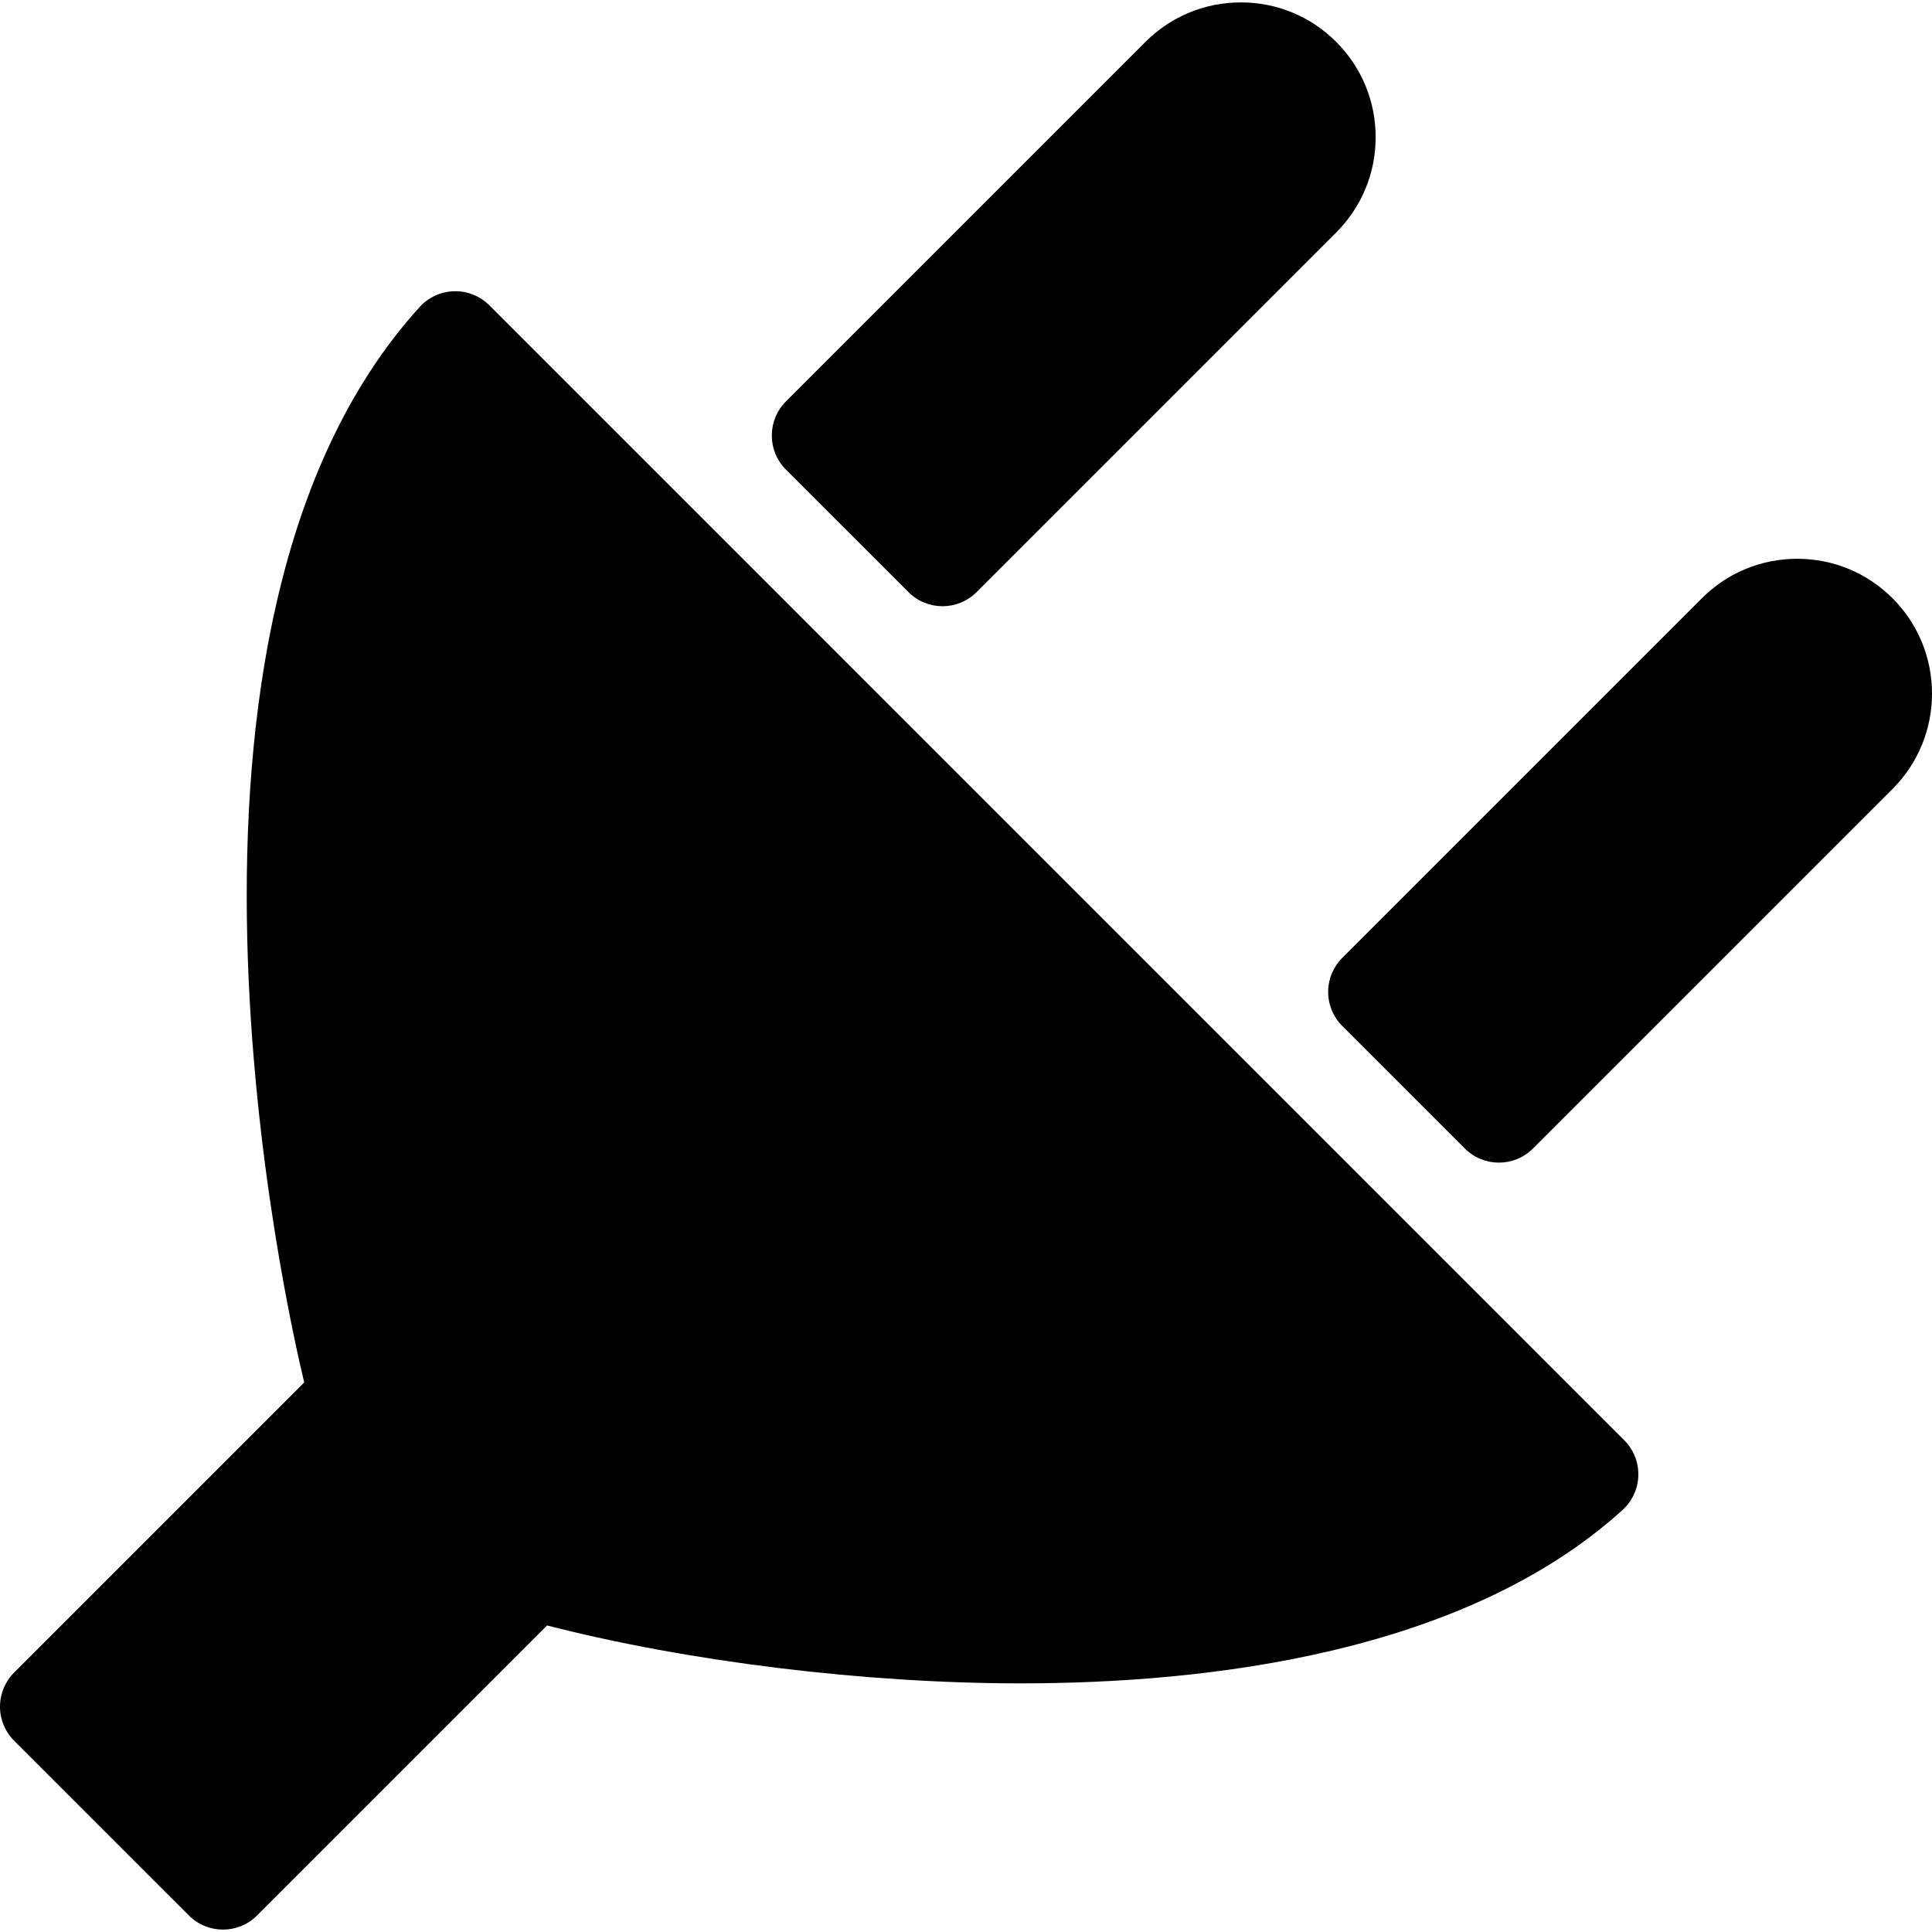
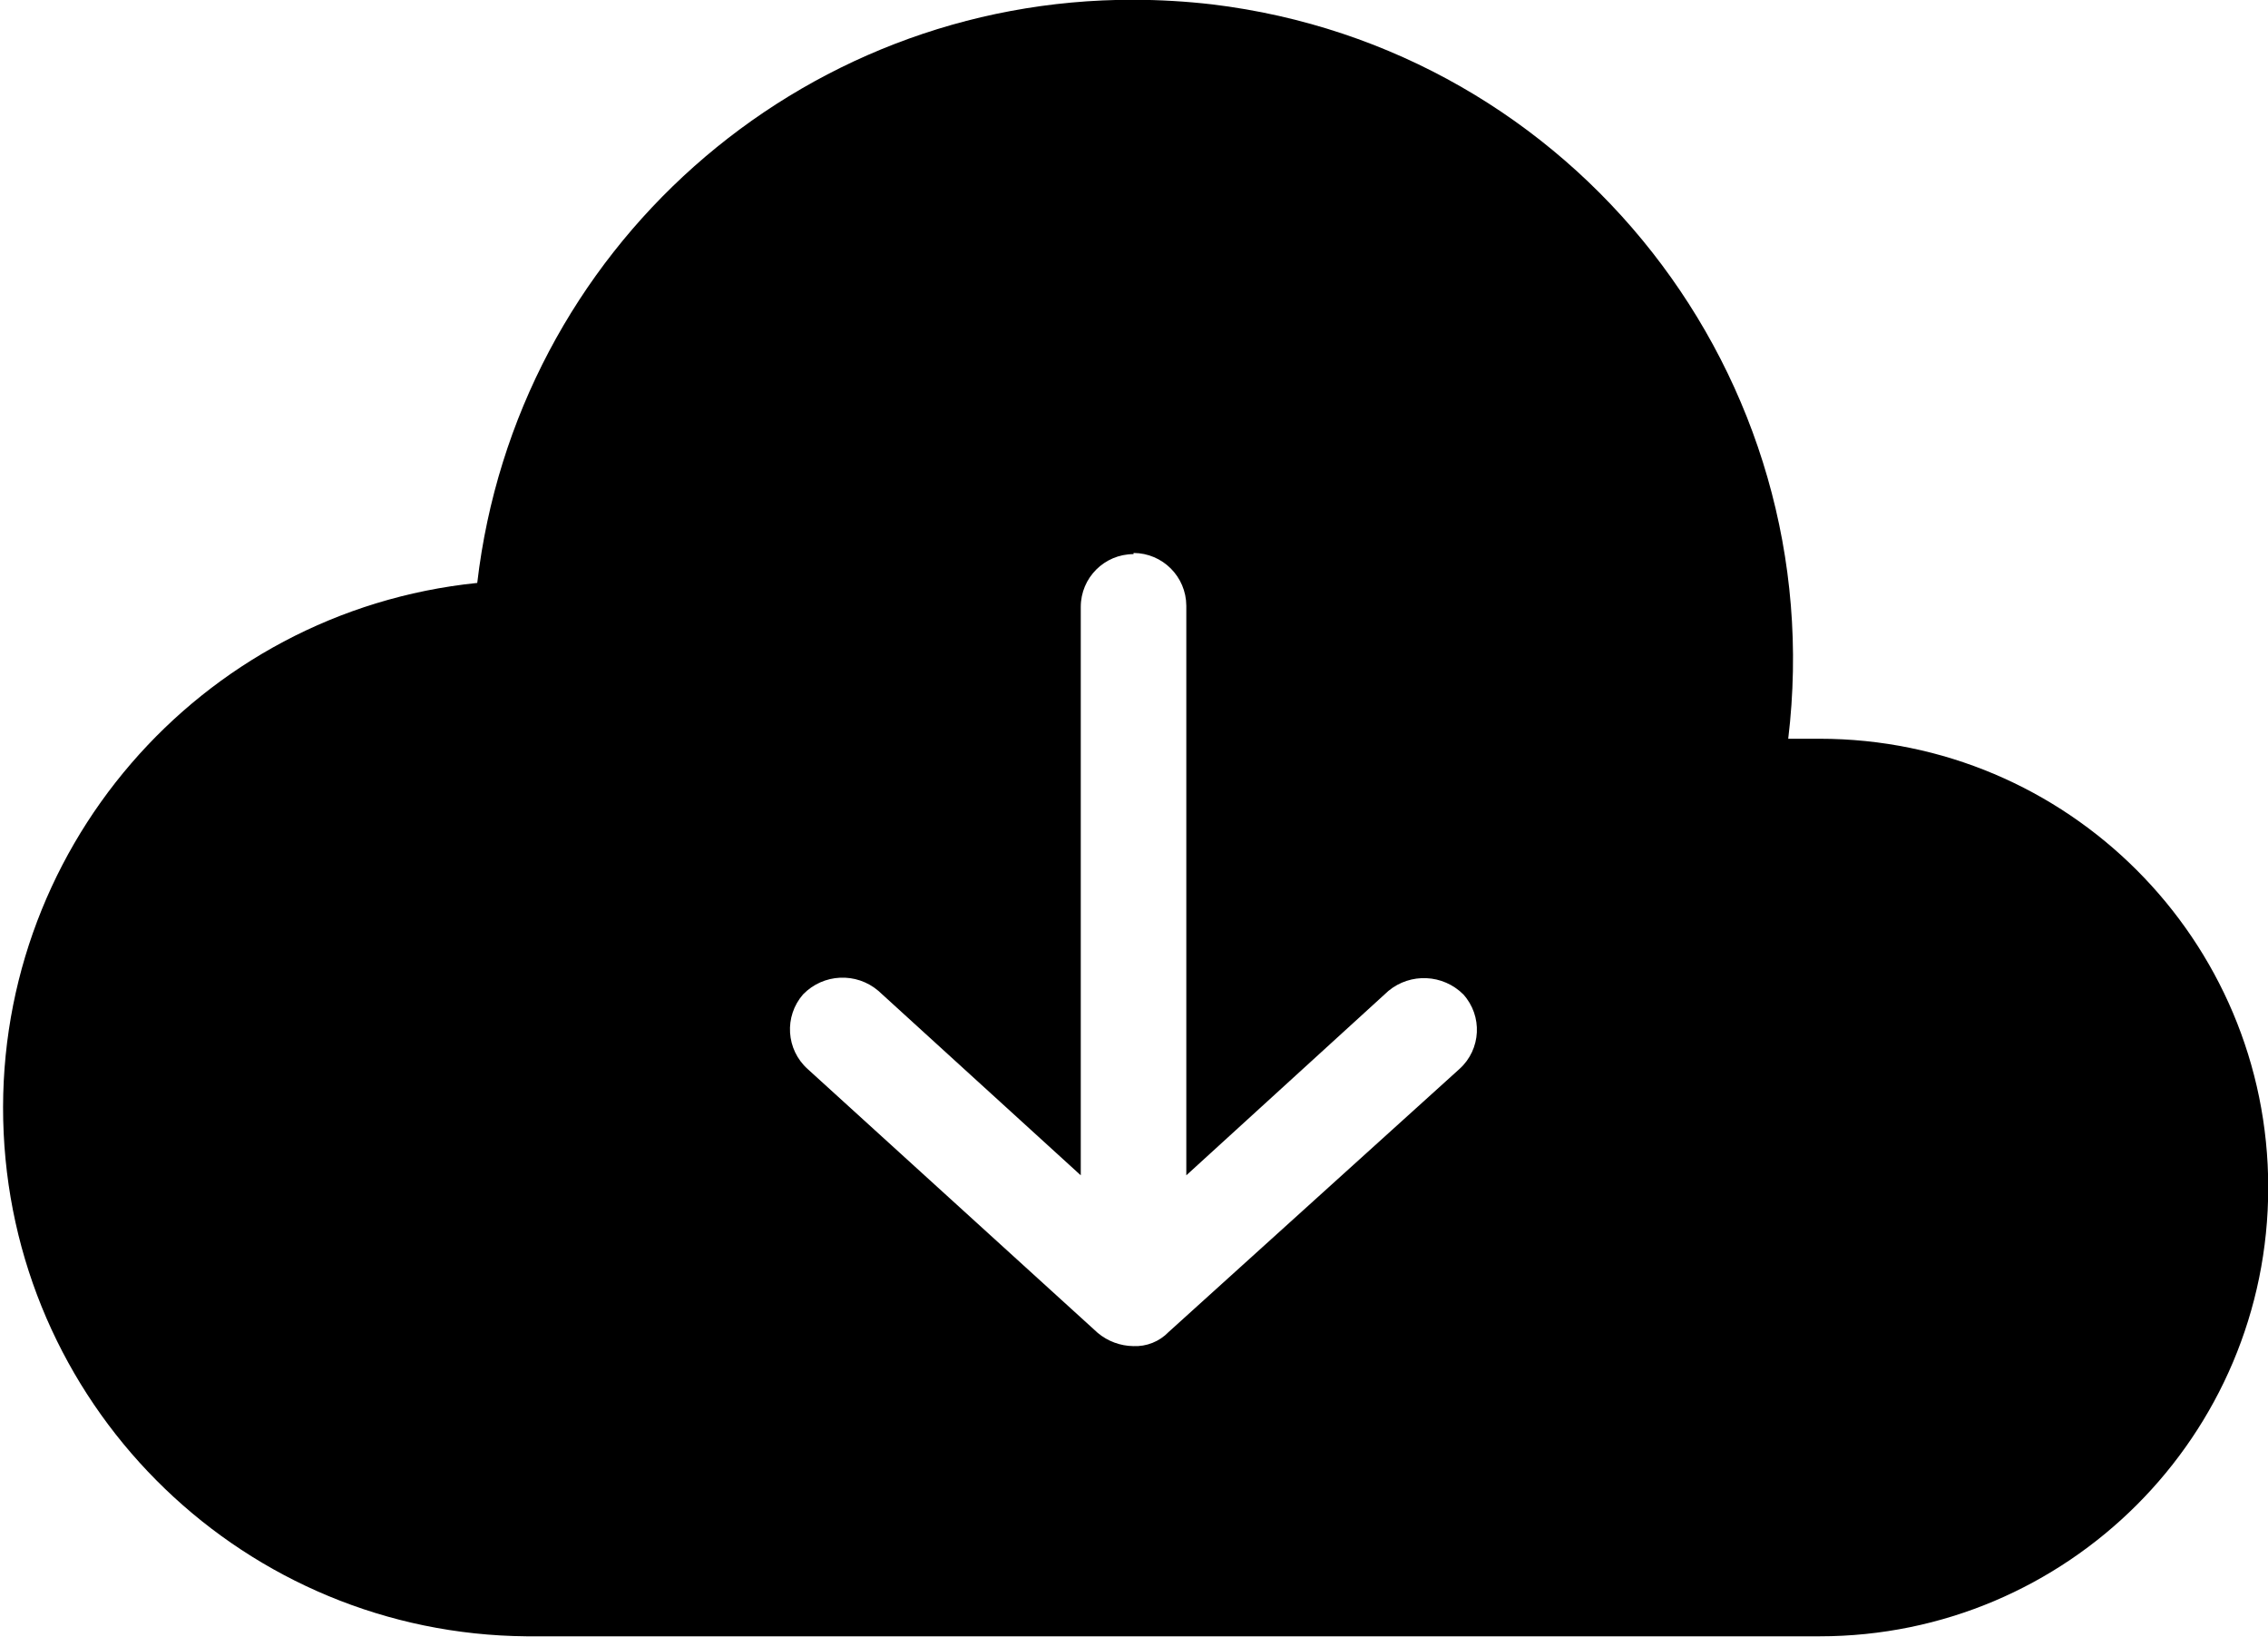
- <svg xmlns="http://www.w3.org/2000/svg" version="1.1" id="Capa_1" x="0px" y="0px" width="99.012px" height="99.012px" viewBox="0 0 99.012 99.012" style="enable-background:new 0 0 99.012 99.012;" xml:space="preserve">
-   <g>
-     <g>
-       <path d="M25.08,15.648c-0.478-0.478-1.135-0.742-1.805-0.723c-0.675,0.017-1.314,0.309-1.768,0.808    c-14.829,16.325-6.762,51.623-5.916,55.115L0.723,85.717C0.26,86.18,0,86.808,0,87.463c0,0.654,0.26,1.283,0.723,1.746    l8.958,8.957c0.482,0.48,1.114,0.723,1.746,0.723c0.631,0,1.264-0.24,1.745-0.723l14.865-14.864    c7.237,1.859,16.289,2.968,24.28,2.968c9.599,0,22.739-1.543,30.836-8.886c0.5-0.454,0.793-1.093,0.809-1.769    c0.018-0.676-0.245-1.328-0.723-1.805L25.08,15.648z" />
-       <path d="M46.557,30.345c0.482,0.482,1.114,0.723,1.746,0.723c0.632,0,1.264-0.241,1.746-0.724l18.428-18.428    c1.305-1.305,2.023-3.04,2.023-4.885c0-1.846-0.719-3.582-2.023-4.886c-1.305-1.305-3.039-2.022-4.885-2.022    c-1.845,0-3.581,0.718-4.887,2.022L40.277,20.574c-0.964,0.964-0.964,2.527,0,3.492L46.557,30.345z" />
-       <path d="M96.99,30.661c-1.305-1.305-3.039-2.024-4.885-2.024c-1.847,0-3.582,0.718-4.886,2.023L68.79,49.089    c-0.464,0.463-0.724,1.091-0.724,1.746s0.26,1.282,0.724,1.746l6.28,6.278c0.481,0.482,1.113,0.724,1.746,0.724    c0.631,0,1.264-0.241,1.746-0.724l18.43-18.429C99.686,37.735,99.686,33.353,96.99,30.661z" />
-     </g>
-   </g>
-   <g>
- </g>
-   <g>
- </g>
-   <g>
- </g>
-   <g>
- </g>
-   <g>
- </g>
-   <g>
- </g>
-   <g>
- </g>
-   <g>
- </g>
-   <g>
- </g>
-   <g>
- </g>
-   <g>
- </g>
-   <g>
- </g>
-   <g>
- </g>
-   <g>
- </g>
-   <g>
- </g>
+ <svg xmlns="http://www.w3.org/2000/svg" id="Capa_1" data-name="Capa 1" width="98.42" height="71" viewBox="0 0 98.42 71">
+   <path d="M49.48,14A28.62,28.62,0,0,0,21,39.3,22.91,22.91,0,0,0,23.14,85H79.25a19.47,19.47,0,0,0,0-38.94H77.89a28.64,28.64,0,0,0-25-31.86A30.17,30.17,0,0,0,49.48,14Zm0,24a2.3,2.3,0,0,1,2.29,2.29V65l8.77-8a2.42,2.42,0,0,1,3.25.15,2.29,2.29,0,0,1-.16,3.23l0,0L51,71.8a2,2,0,0,1-1.53.61,2.46,2.46,0,0,1-1.54-.57L35.34,60.39a2.31,2.31,0,0,1-.2-3.24l0,0A2.39,2.39,0,0,1,38.41,57l8.78,8V40.34A2.29,2.29,0,0,1,49.48,38.05Z" transform="translate(-0.29 -14.01)" />
</svg>
